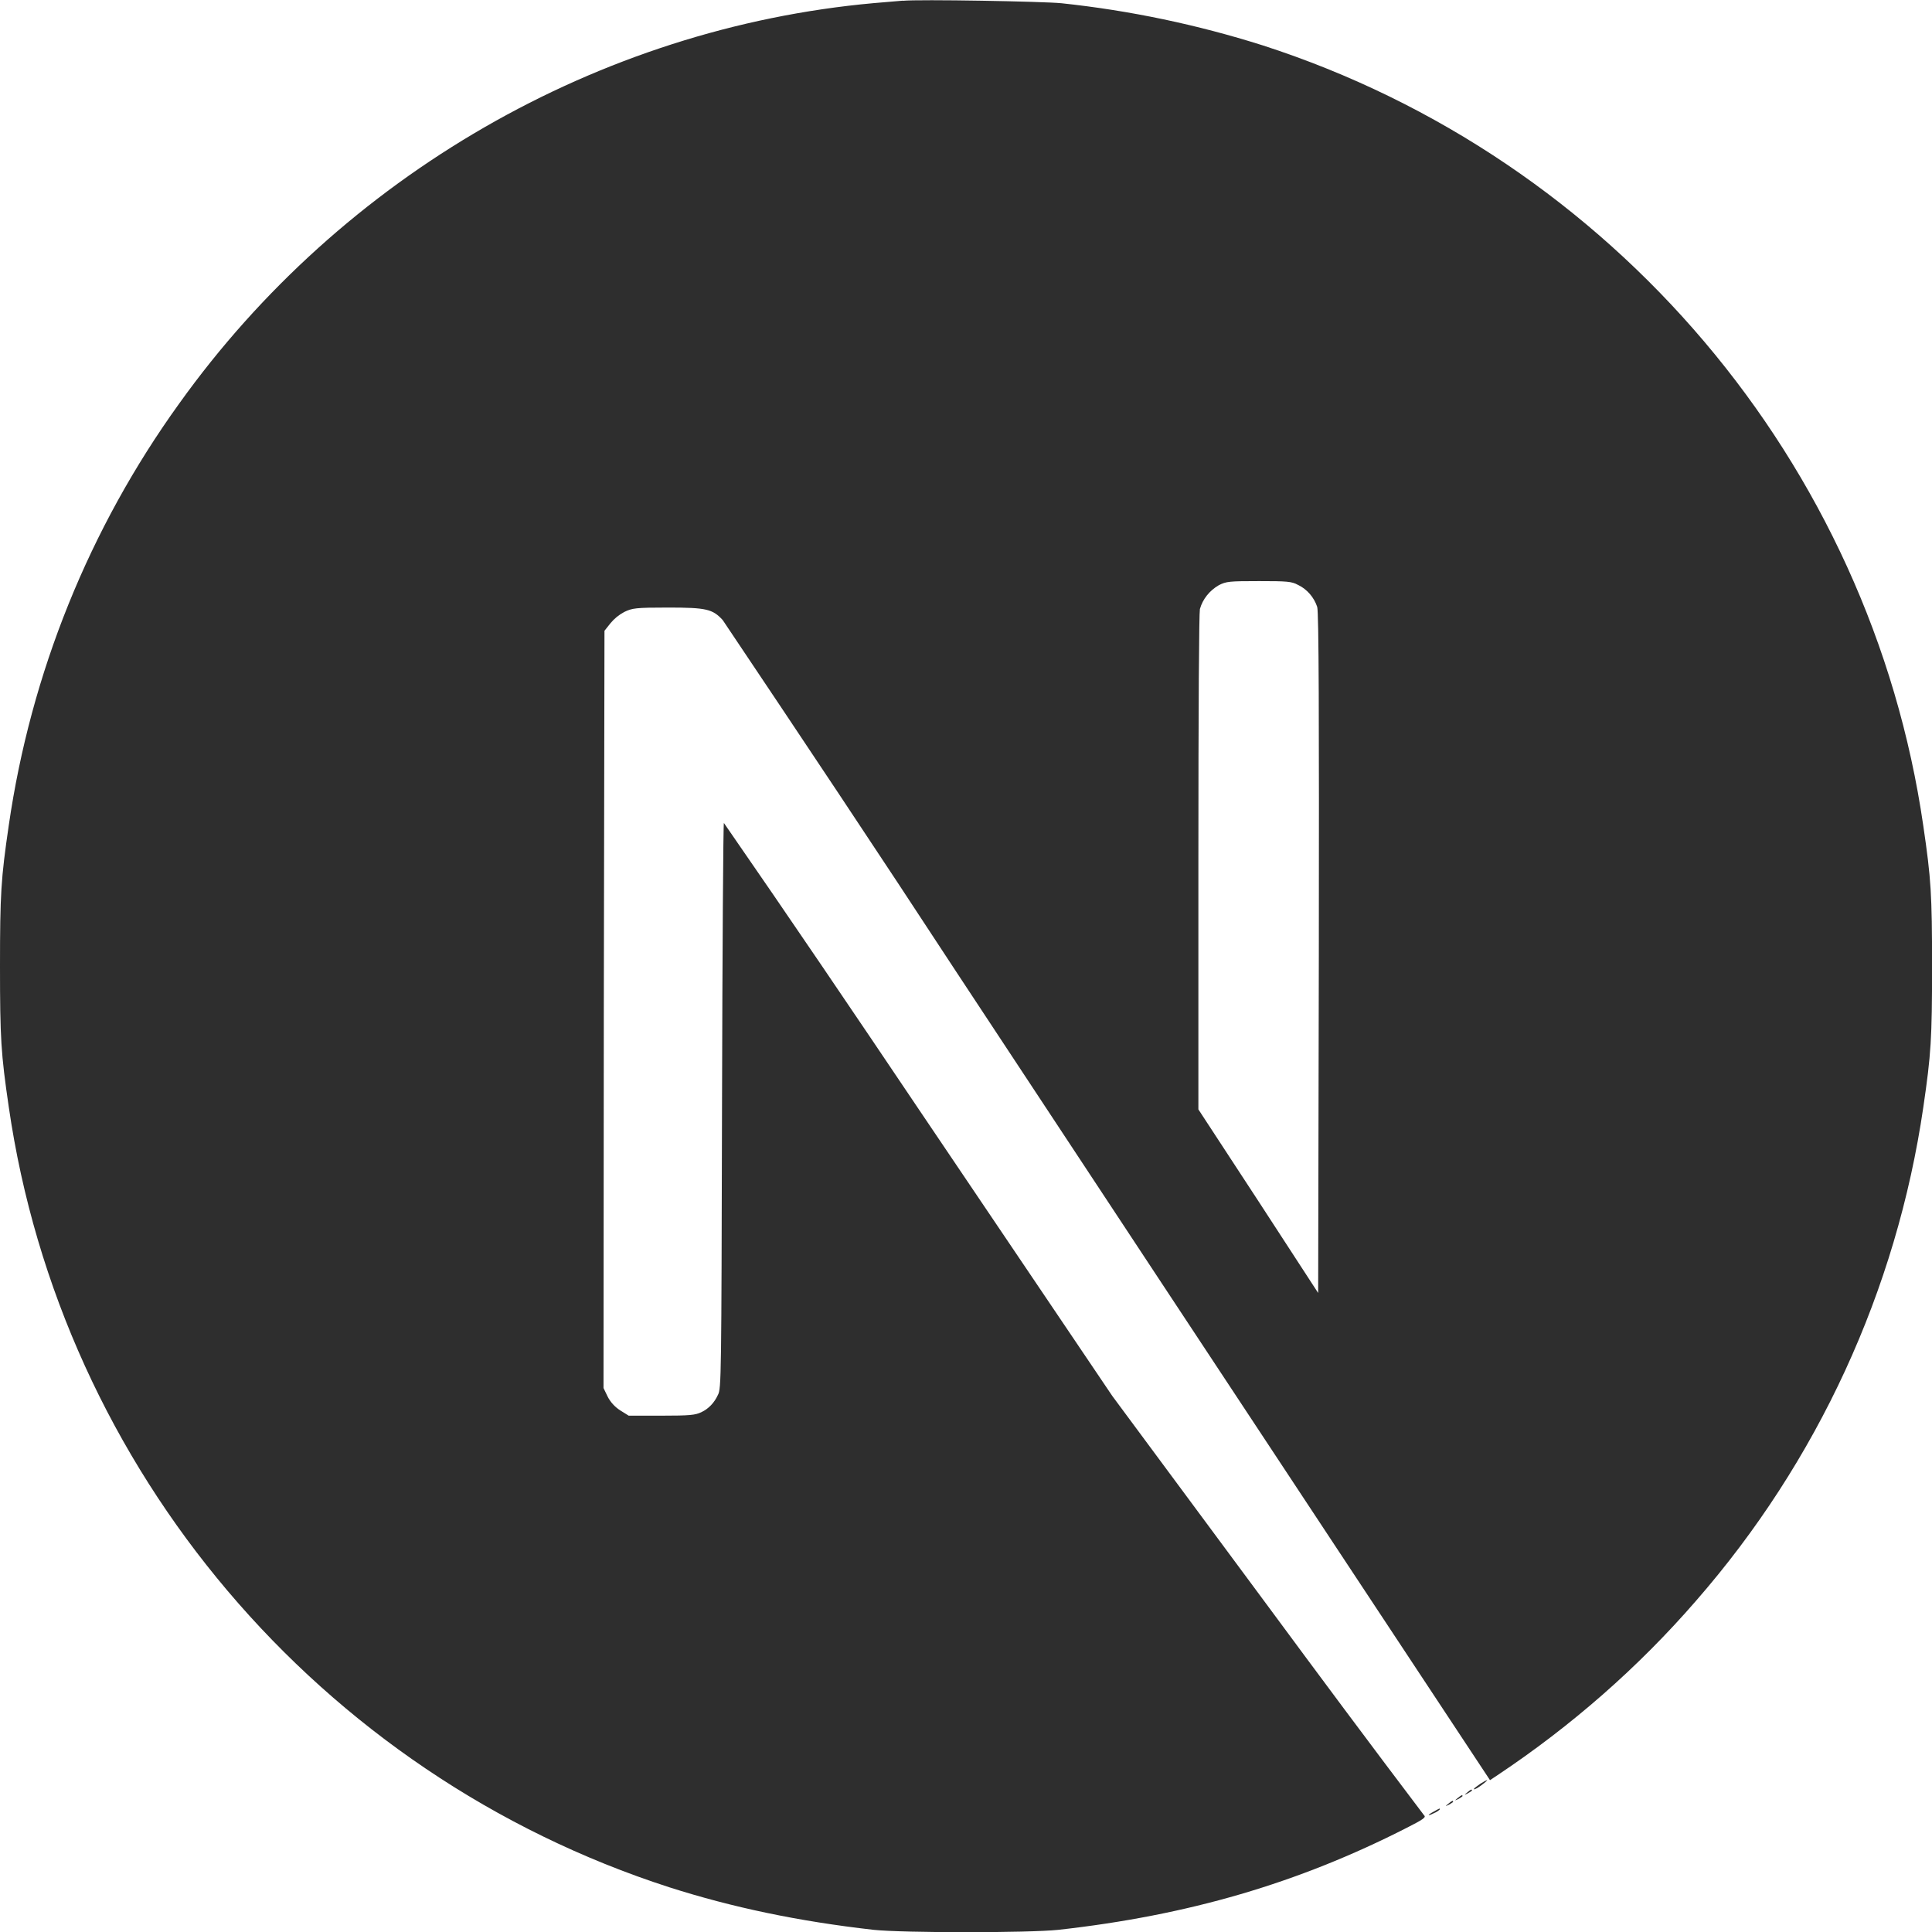
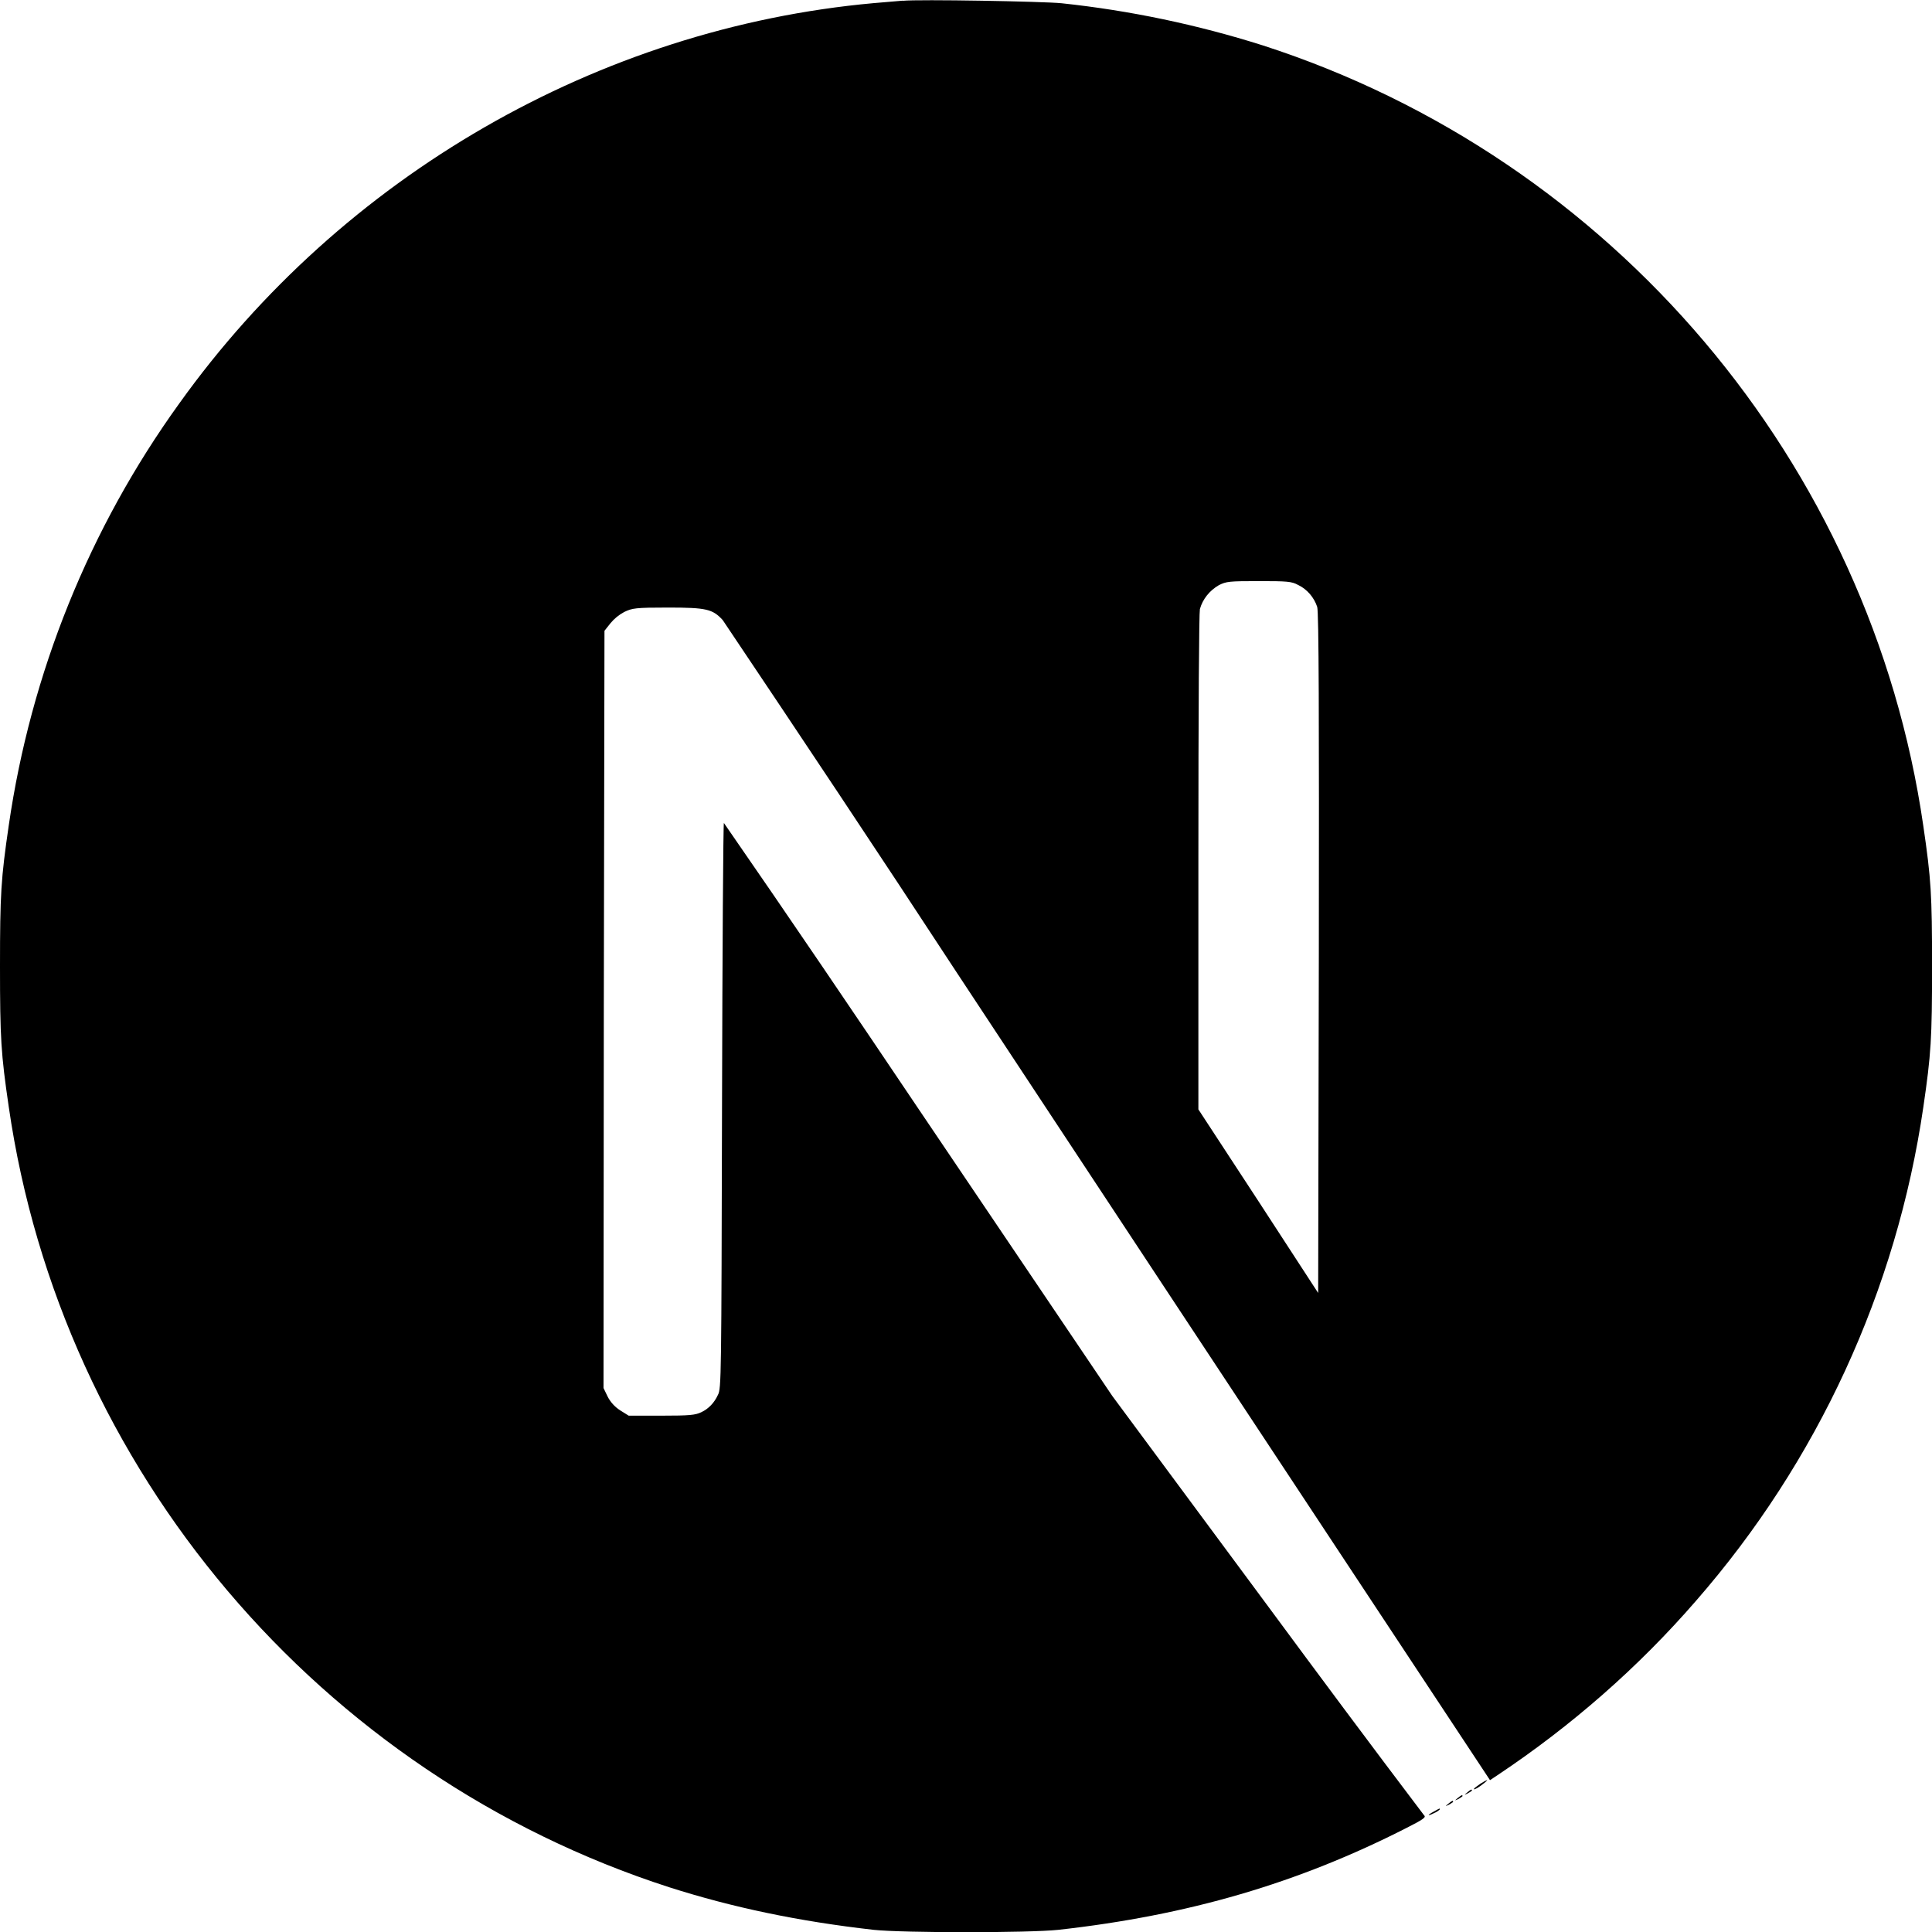
- <svg xmlns="http://www.w3.org/2000/svg" fill="#2E2E2E" width="800px" height="800px" viewBox="0 0 32 32">
+ <svg xmlns="http://www.w3.org/2000/svg" width="64px" height="64px" viewBox="0 0 32 32">
  <g id="SVGRepo_bgCarrier" stroke-width="0" />
  <g id="SVGRepo_tracerCarrier" stroke-linecap="round" stroke-linejoin="round" />
  <g id="SVGRepo_iconCarrier">
    <path d="M23.749 30.005c-0.119 0.063-0.109 0.083 0.005 0.025 0.037-0.015 0.068-0.036 0.095-0.061 0-0.021 0-0.021-0.1 0.036zM23.989 29.875c-0.057 0.047-0.057 0.047 0.011 0.016 0.036-0.021 0.068-0.041 0.068-0.047 0-0.027-0.016-0.021-0.079 0.031zM24.145 29.781c-0.057 0.047-0.057 0.047 0.011 0.016 0.037-0.021 0.068-0.043 0.068-0.048 0-0.025-0.016-0.020-0.079 0.032zM24.303 29.688c-0.057 0.047-0.057 0.047 0.009 0.015 0.037-0.020 0.068-0.041 0.068-0.047 0-0.025-0.016-0.020-0.077 0.032zM24.516 29.547c-0.109 0.073-0.147 0.12-0.047 0.068 0.067-0.041 0.181-0.131 0.161-0.131-0.043 0.016-0.079 0.043-0.115 0.063zM14.953 0.011c-0.073 0.005-0.292 0.025-0.484 0.041-4.548 0.412-8.803 2.86-11.5 6.631-1.491 2.067-2.459 4.468-2.824 6.989-0.129 0.88-0.145 1.14-0.145 2.333 0 1.192 0.016 1.448 0.145 2.328 0.871 6.011 5.147 11.057 10.943 12.927 1.043 0.333 2.136 0.563 3.381 0.704 0.484 0.052 2.577 0.052 3.061 0 2.152-0.24 3.969-0.771 5.767-1.688 0.276-0.14 0.328-0.177 0.291-0.208-0.88-1.161-1.744-2.323-2.609-3.495l-2.557-3.453-3.203-4.745c-1.068-1.588-2.14-3.172-3.229-4.744-0.011 0-0.025 2.109-0.031 4.681-0.011 4.505-0.011 4.688-0.068 4.792-0.057 0.125-0.151 0.229-0.276 0.287-0.099 0.047-0.188 0.057-0.661 0.057h-0.541l-0.141-0.088c-0.088-0.057-0.161-0.136-0.208-0.229l-0.068-0.141 0.005-6.271 0.011-6.271 0.099-0.125c0.063-0.077 0.141-0.14 0.229-0.187 0.131-0.063 0.183-0.073 0.724-0.073 0.635 0 0.74 0.025 0.907 0.208 1.296 1.932 2.588 3.869 3.859 5.812 2.079 3.152 4.917 7.453 6.312 9.563l2.537 3.839 0.125-0.083c1.219-0.813 2.328-1.781 3.285-2.885 2.016-2.308 3.324-5.147 3.767-8.177 0.129-0.88 0.145-1.141 0.145-2.333 0-1.193-0.016-1.448-0.145-2.328-0.871-6.011-5.147-11.057-10.943-12.928-1.084-0.343-2.199-0.577-3.328-0.697-0.303-0.031-2.371-0.068-2.631-0.041zM21.5 9.688c0.151 0.072 0.265 0.208 0.317 0.364 0.027 0.084 0.032 1.823 0.027 5.74l-0.011 5.624-0.989-1.52-0.995-1.521v-4.083c0-2.647 0.011-4.131 0.025-4.204 0.047-0.167 0.161-0.307 0.313-0.395 0.124-0.063 0.172-0.068 0.667-0.068 0.463 0 0.541 0.005 0.645 0.063z" />
  </g>
</svg>
